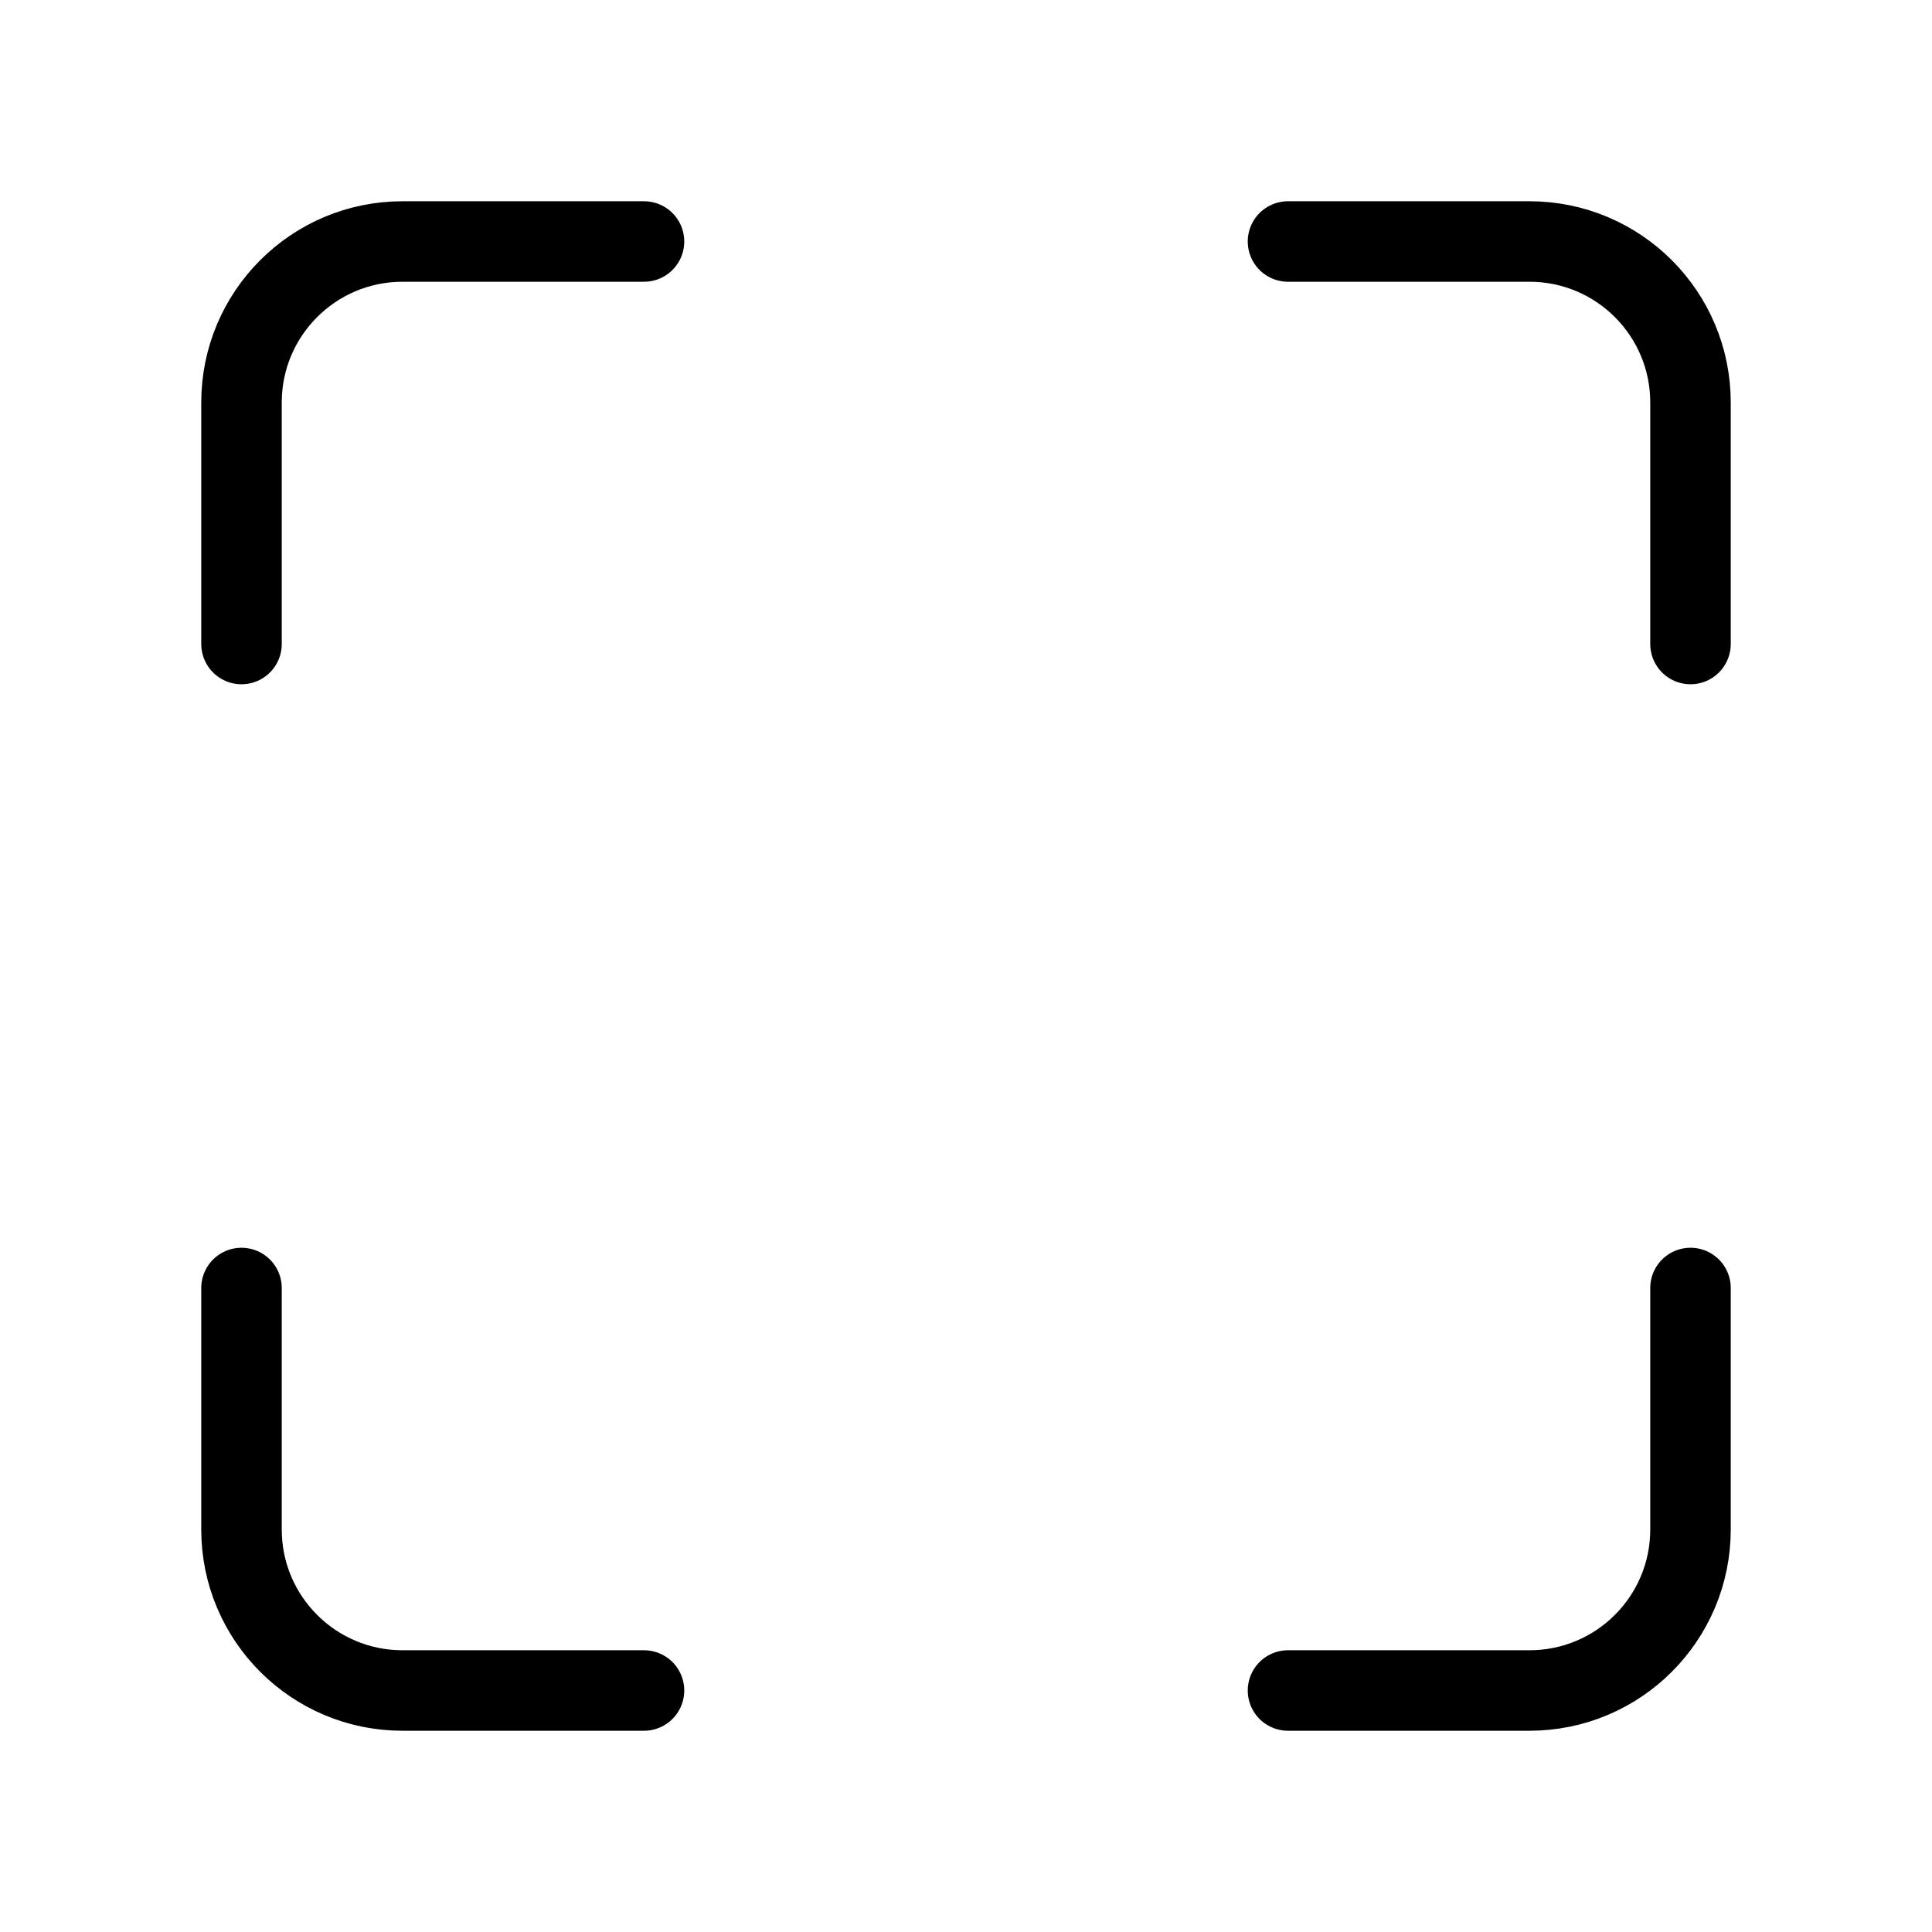
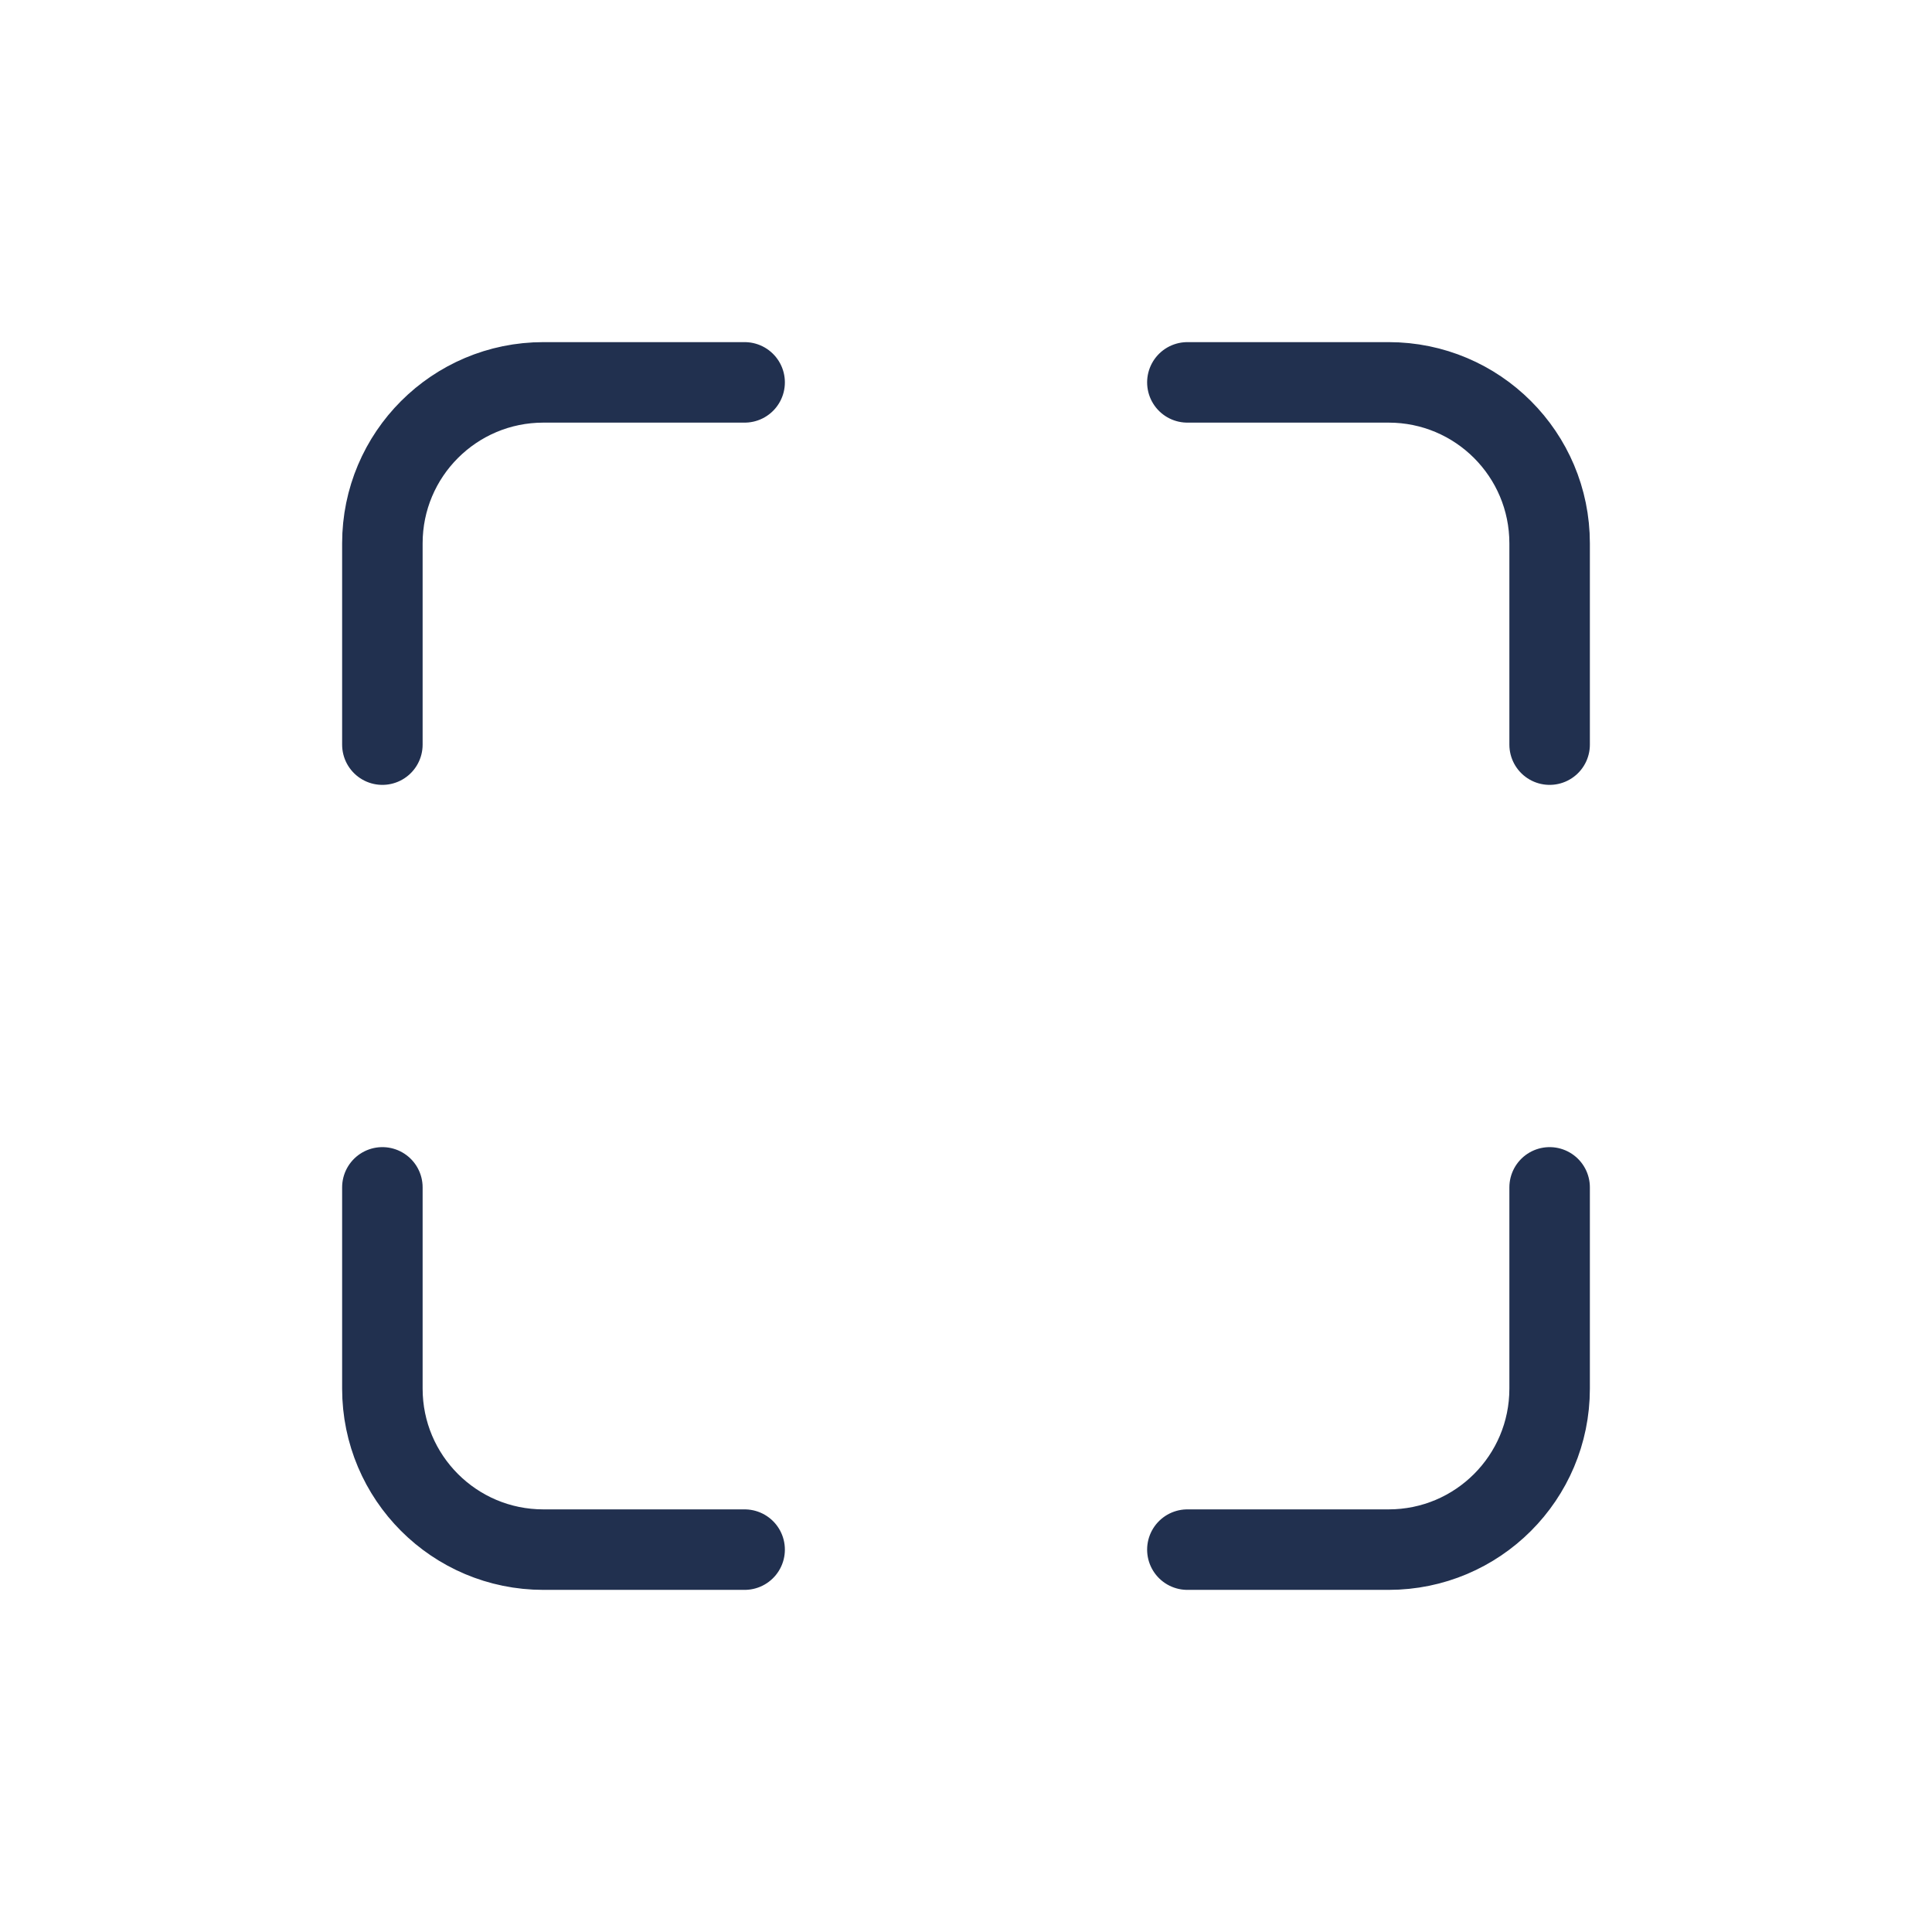
- <svg xmlns="http://www.w3.org/2000/svg" width="24" height="24" viewBox="0 0 24 24" fill="none" stroke="currentColor" stroke-width="1" stroke-linecap="round" stroke-linejoin="round">
-   <path d="M8 3H5a2 2 0 0 0-2 2v3m18 0V5a2 2 0 0 0-2-2h-3m0 18h3a2 2 0 0 0 2-2v-3M3 16v3a2 2 0 0 0 2 2h3" />
+ <svg xmlns="http://www.w3.org/2000/svg" width="24" height="24" viewBox="0 0 24 24" fill="none">
+   <path d="M4.75 14.75V17.25C4.75 18.355 5.645 19.25 6.75 19.25H9.25" stroke="#21304F" stroke-linecap="round" stroke-linejoin="round" />
+   <path d="M19.25 14.75V17.25C19.25 18.355 18.355 19.25 17.25 19.25H14.75" stroke="#21304F" stroke-linecap="round" stroke-linejoin="round" />
+   <path d="M19.25 9.25V6.75C19.25 5.645 18.355 4.75 17.25 4.75H14.75" stroke="#21304F" stroke-linecap="round" stroke-linejoin="round" />
+   <path d="M4.75 9.25V6.75C4.75 5.645 5.645 4.75 6.75 4.75H9.25" stroke="#21304F" stroke-linecap="round" stroke-linejoin="round" />
</svg>
